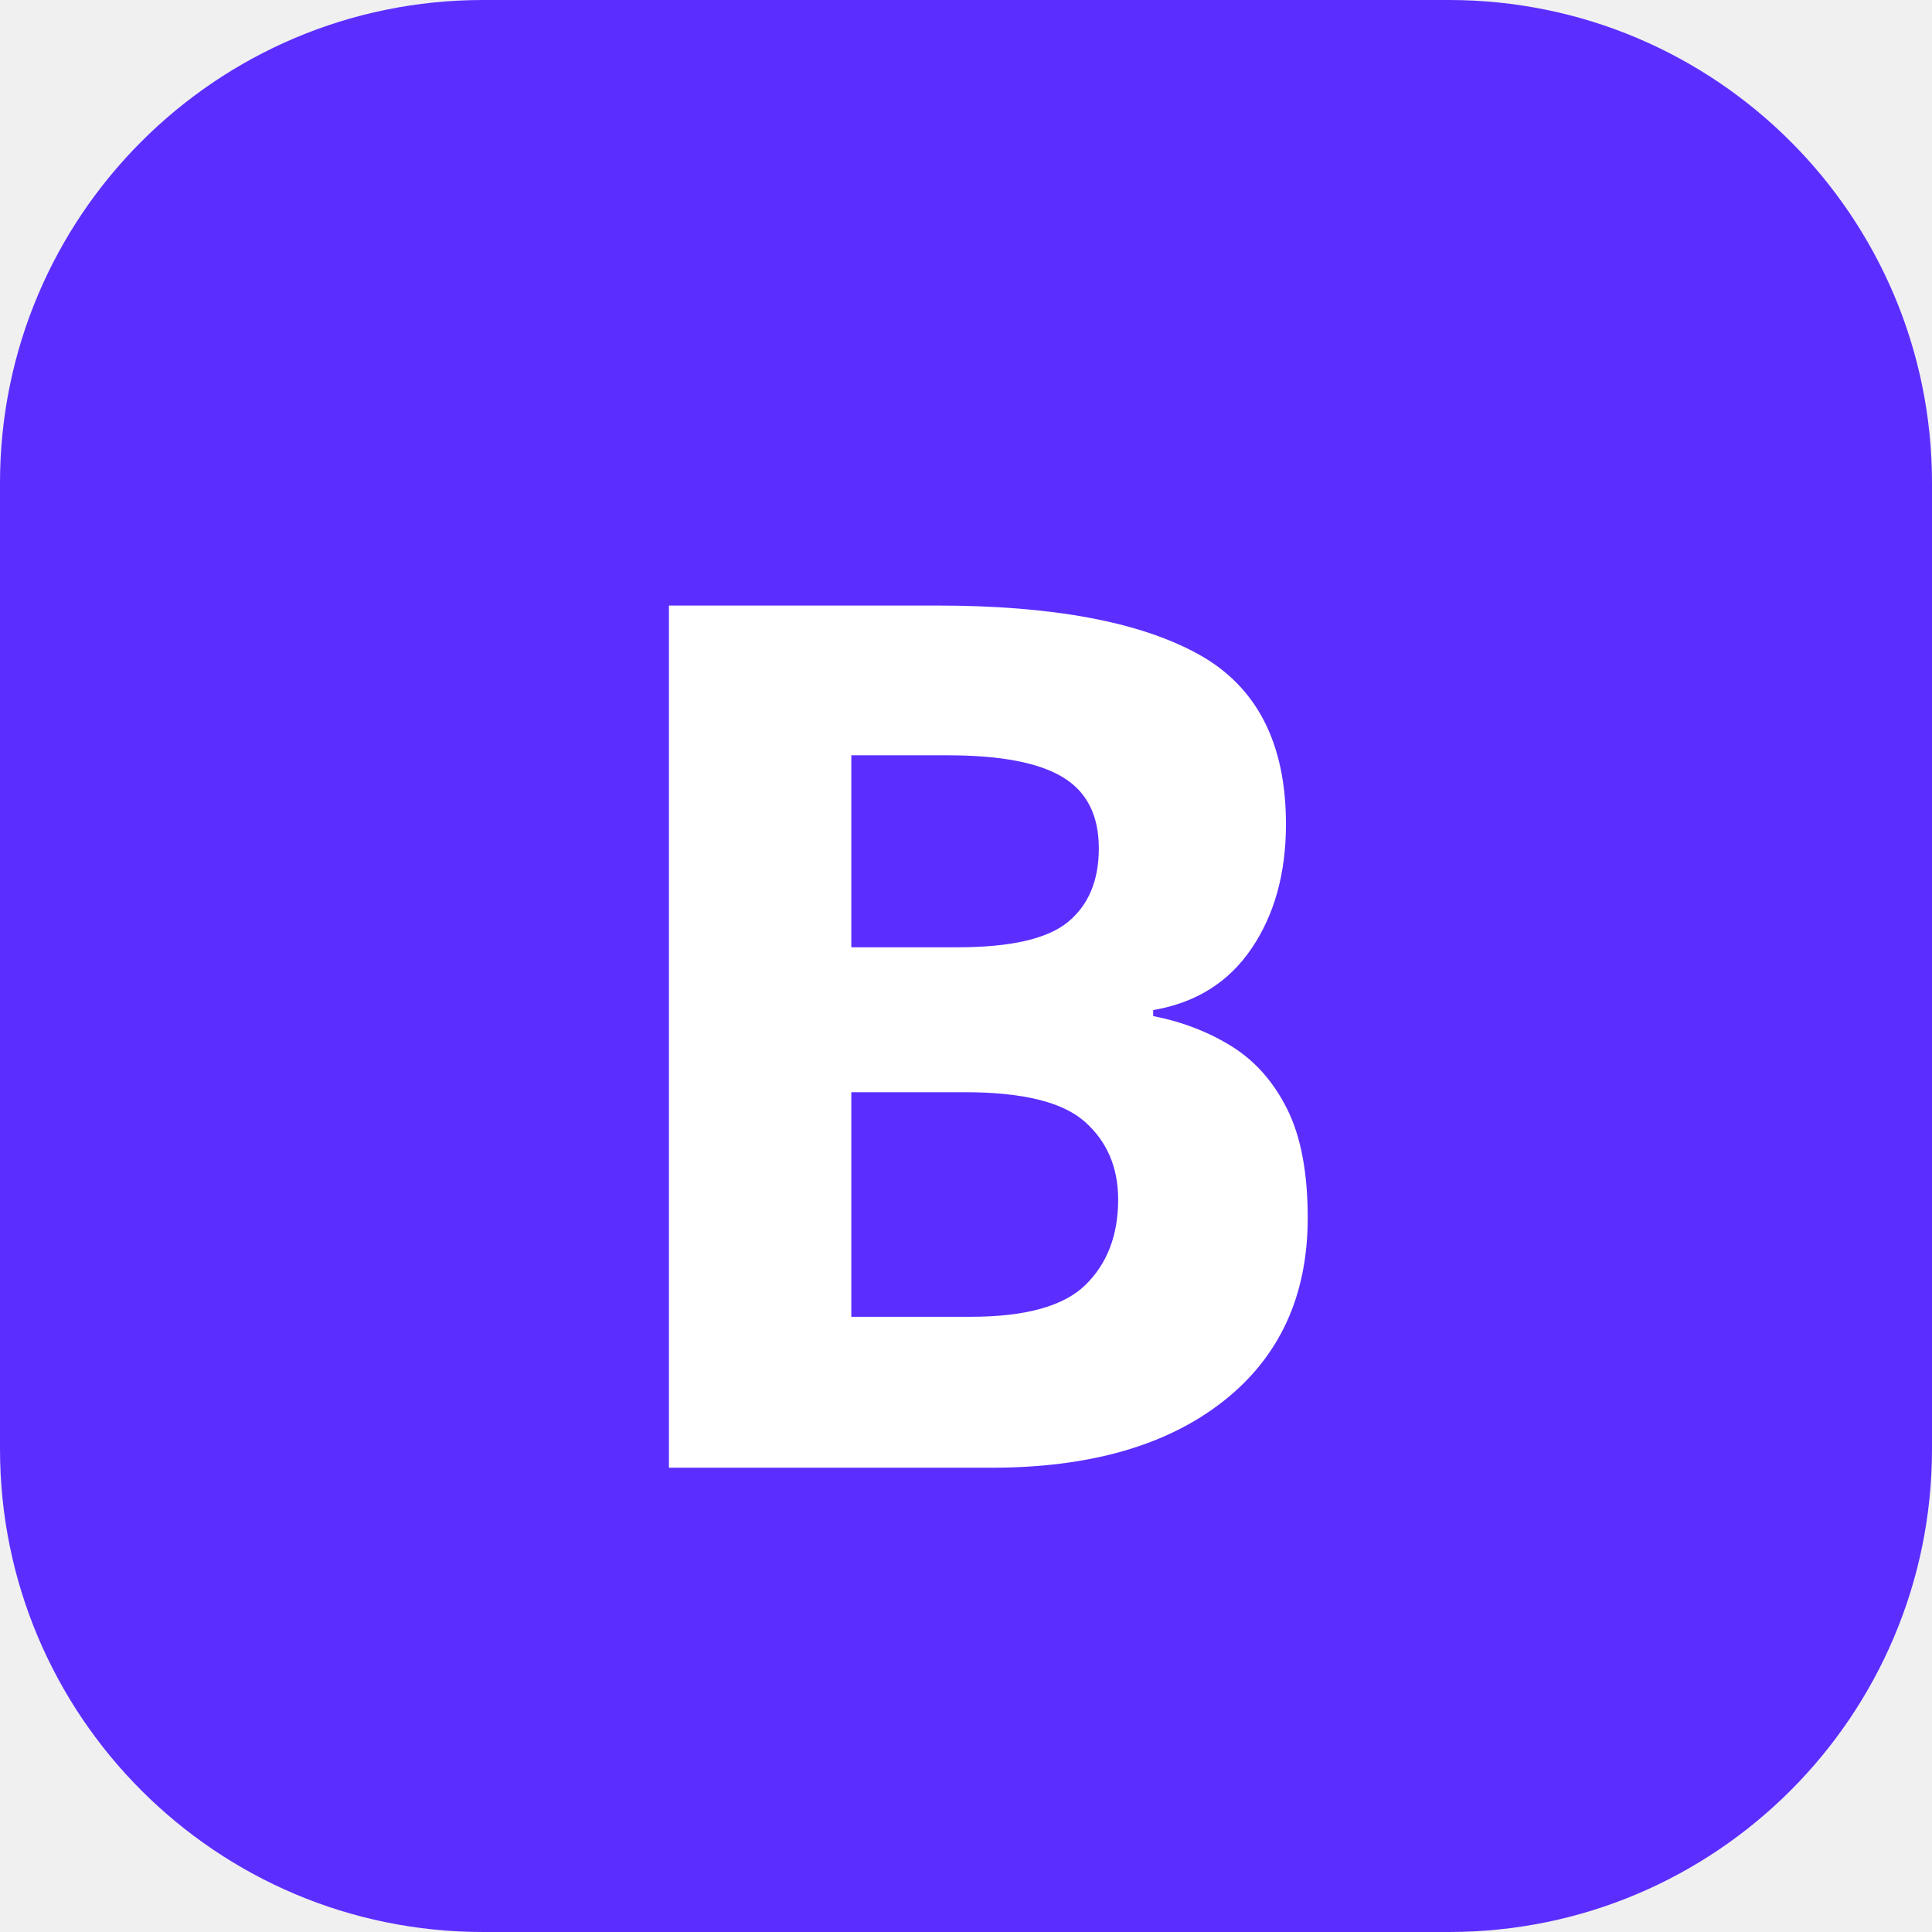
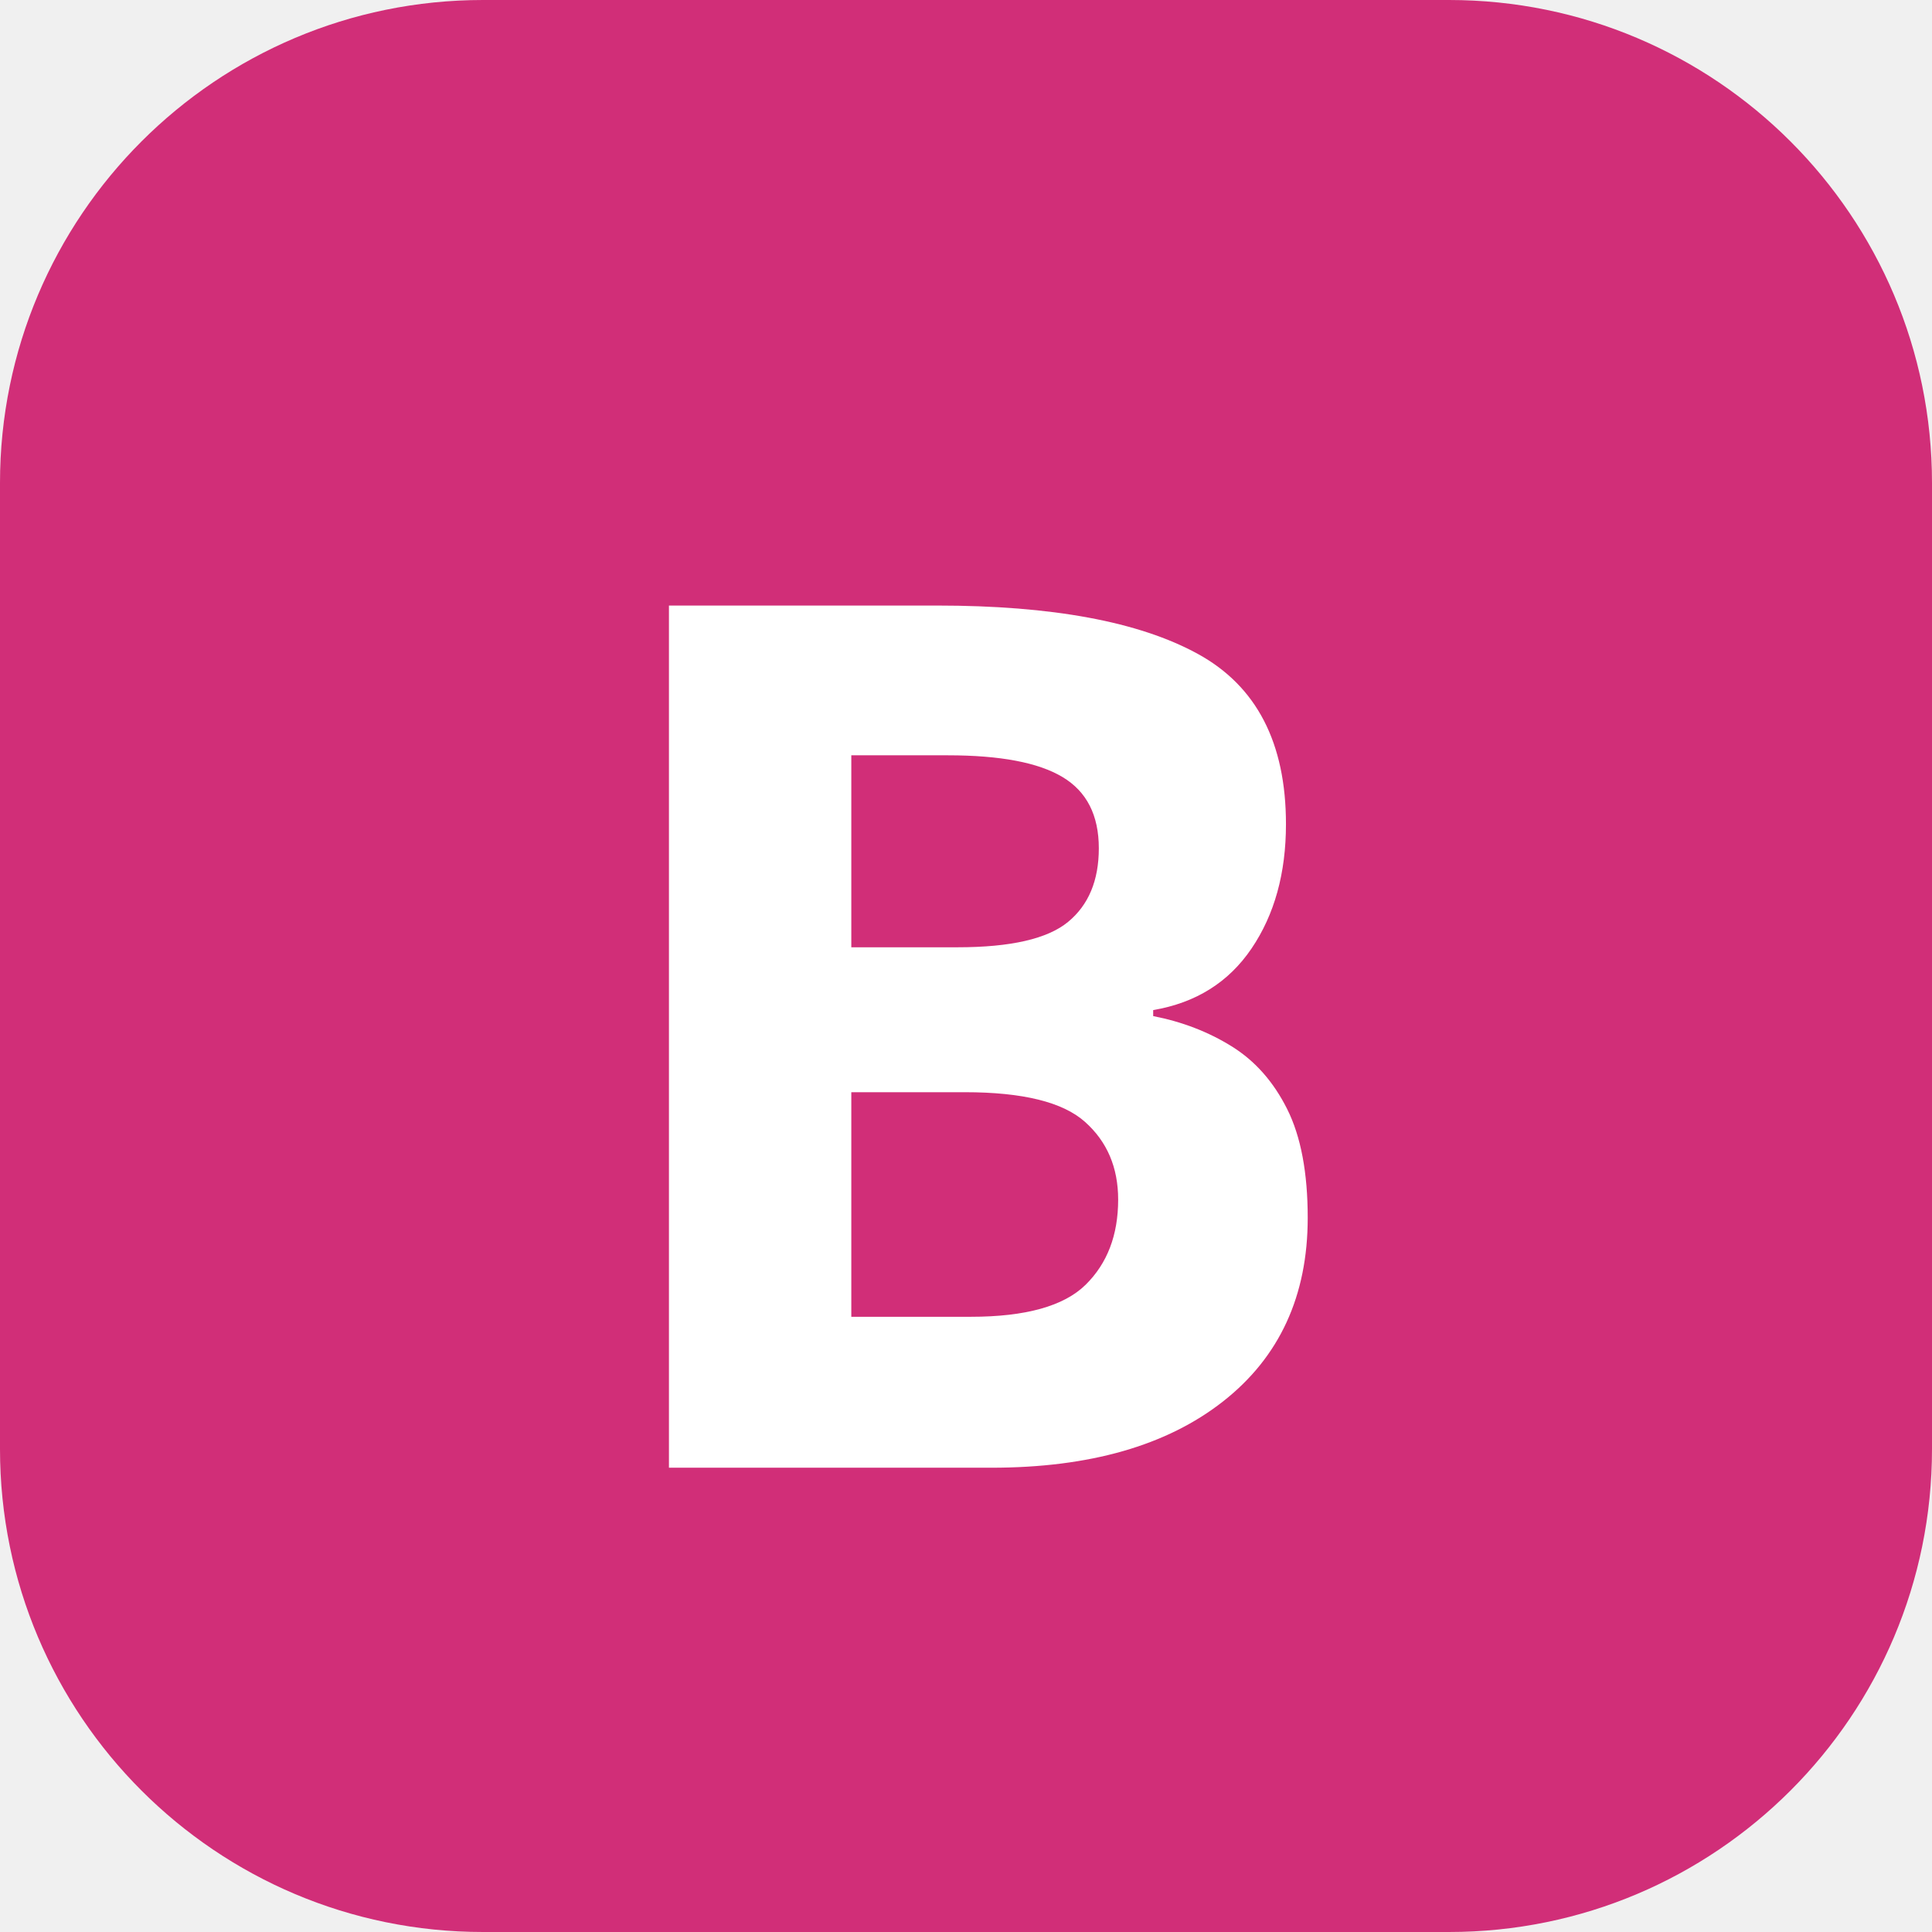
<svg xmlns="http://www.w3.org/2000/svg" viewBox="0 0 512 512">
-   <rect width="512" height="512" rx="128" fill="#5B2EFF" />
+   <rect width="512" height="512" rx="128" fill="#D12E78" />
  <text x="50%" y="50%" dominant-baseline="middle" text-anchor="middle" fill="white" font-family="sans-serif" font-weight="bold" font-size="320" dy="20">B</text>
</svg>
